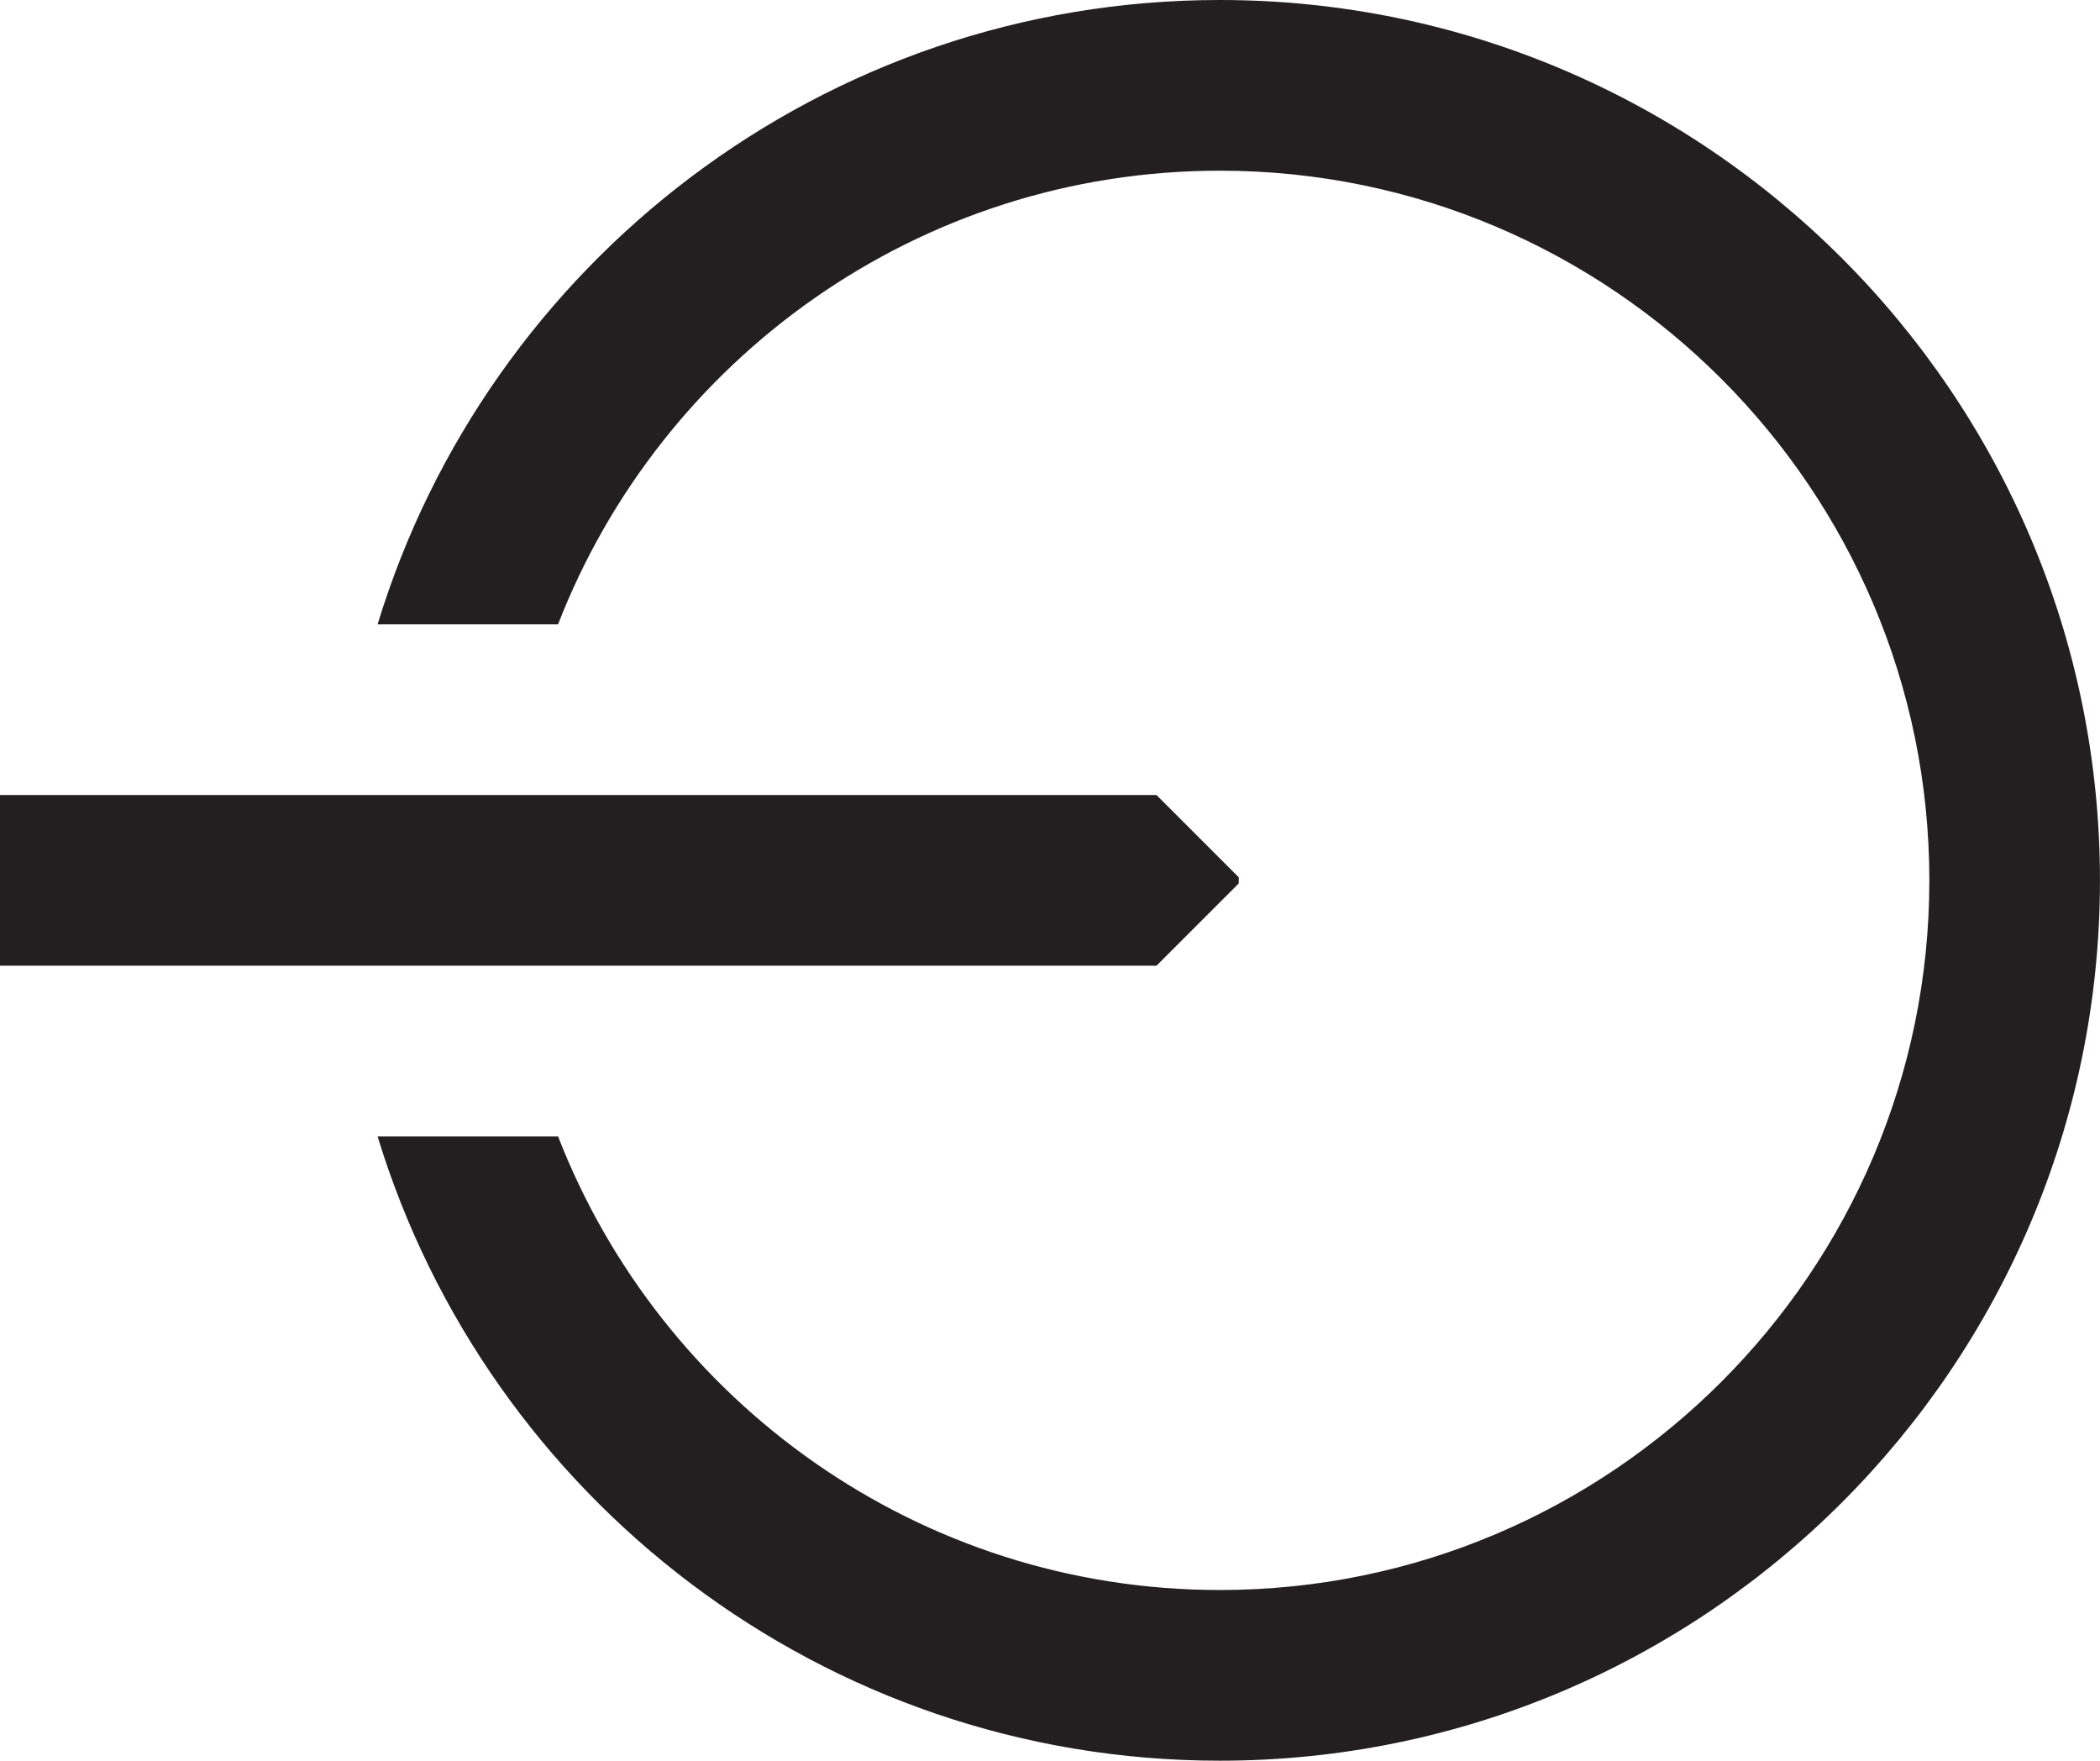
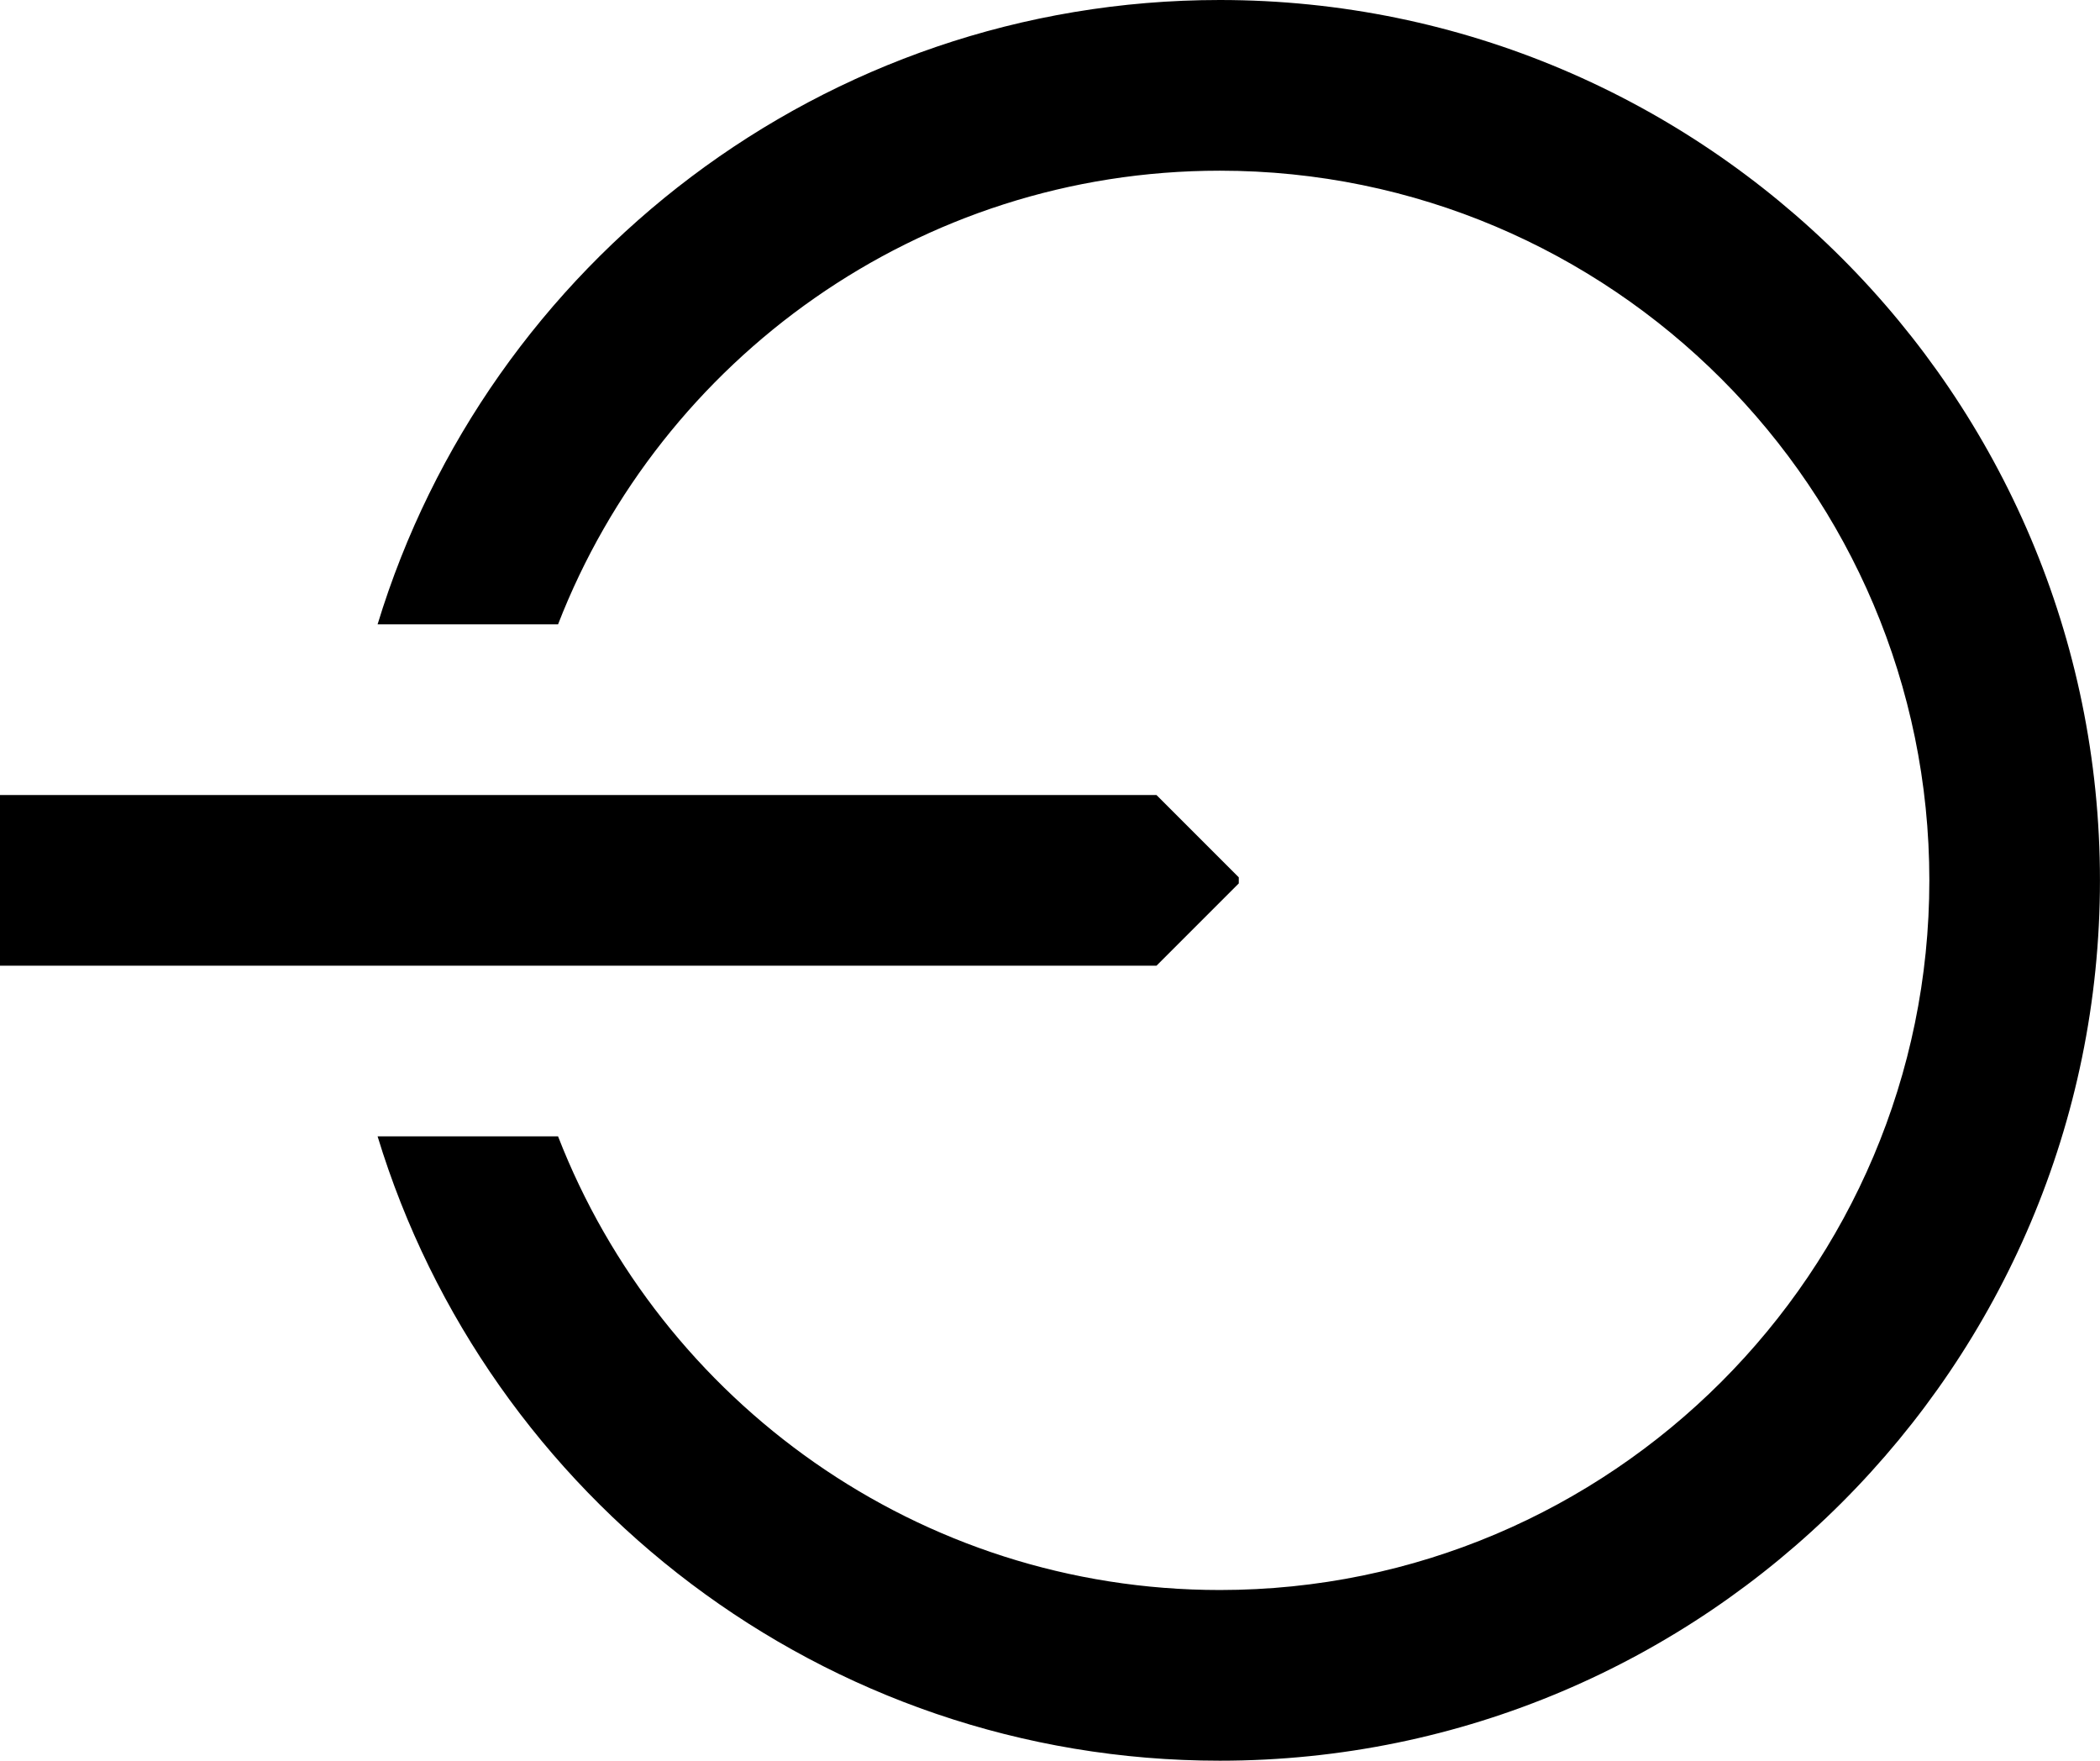
<svg xmlns="http://www.w3.org/2000/svg" id="Layer_1" data-name="Layer 1" viewBox="0 0 494.31 414.36">
  <defs>
    <style>
-       .cls-1 {
-         fill: #231f20;
+       .login {
+         fill: inherit;
        stroke-width: 0px;
      }
    </style>
  </defs>
-   <path class="cls-1" d="m287.12,0C193.83,0,114.74,61.98,88.88,146.93h42.48c24.22-62.41,84.91-106.76,155.77-106.76,92.09,0,167.01,74.93,167.01,167.01s-74.93,167.01-167.01,167.01c-70.85,0-131.54-44.35-155.77-106.76h-42.48c25.86,84.95,104.95,146.93,198.24,146.93,114.24,0,207.18-92.95,207.18-207.18S401.36,0,287.12,0Z" />
-   <polygon class="cls-1" points="0 227.27 0 187.1 272.22 187.1 291.59 206.47 291.59 207.9 272.22 227.27 0 227.27" />
+   <path class="login" d="m287.12,0C193.83,0,114.74,61.98,88.88,146.93h42.48c24.22-62.41,84.91-106.76,155.77-106.76,92.09,0,167.01,74.93,167.01,167.01s-74.93,167.01-167.01,167.01c-70.85,0-131.54-44.35-155.77-106.76h-42.48c25.86,84.95,104.95,146.93,198.24,146.93,114.24,0,207.18-92.95,207.18-207.18S401.36,0,287.12,0Z" />
+   <polygon class="login" points="0 227.27 0 187.1 272.22 187.1 291.59 206.47 291.59 207.9 272.22 227.27 0 227.27" />
</svg>
